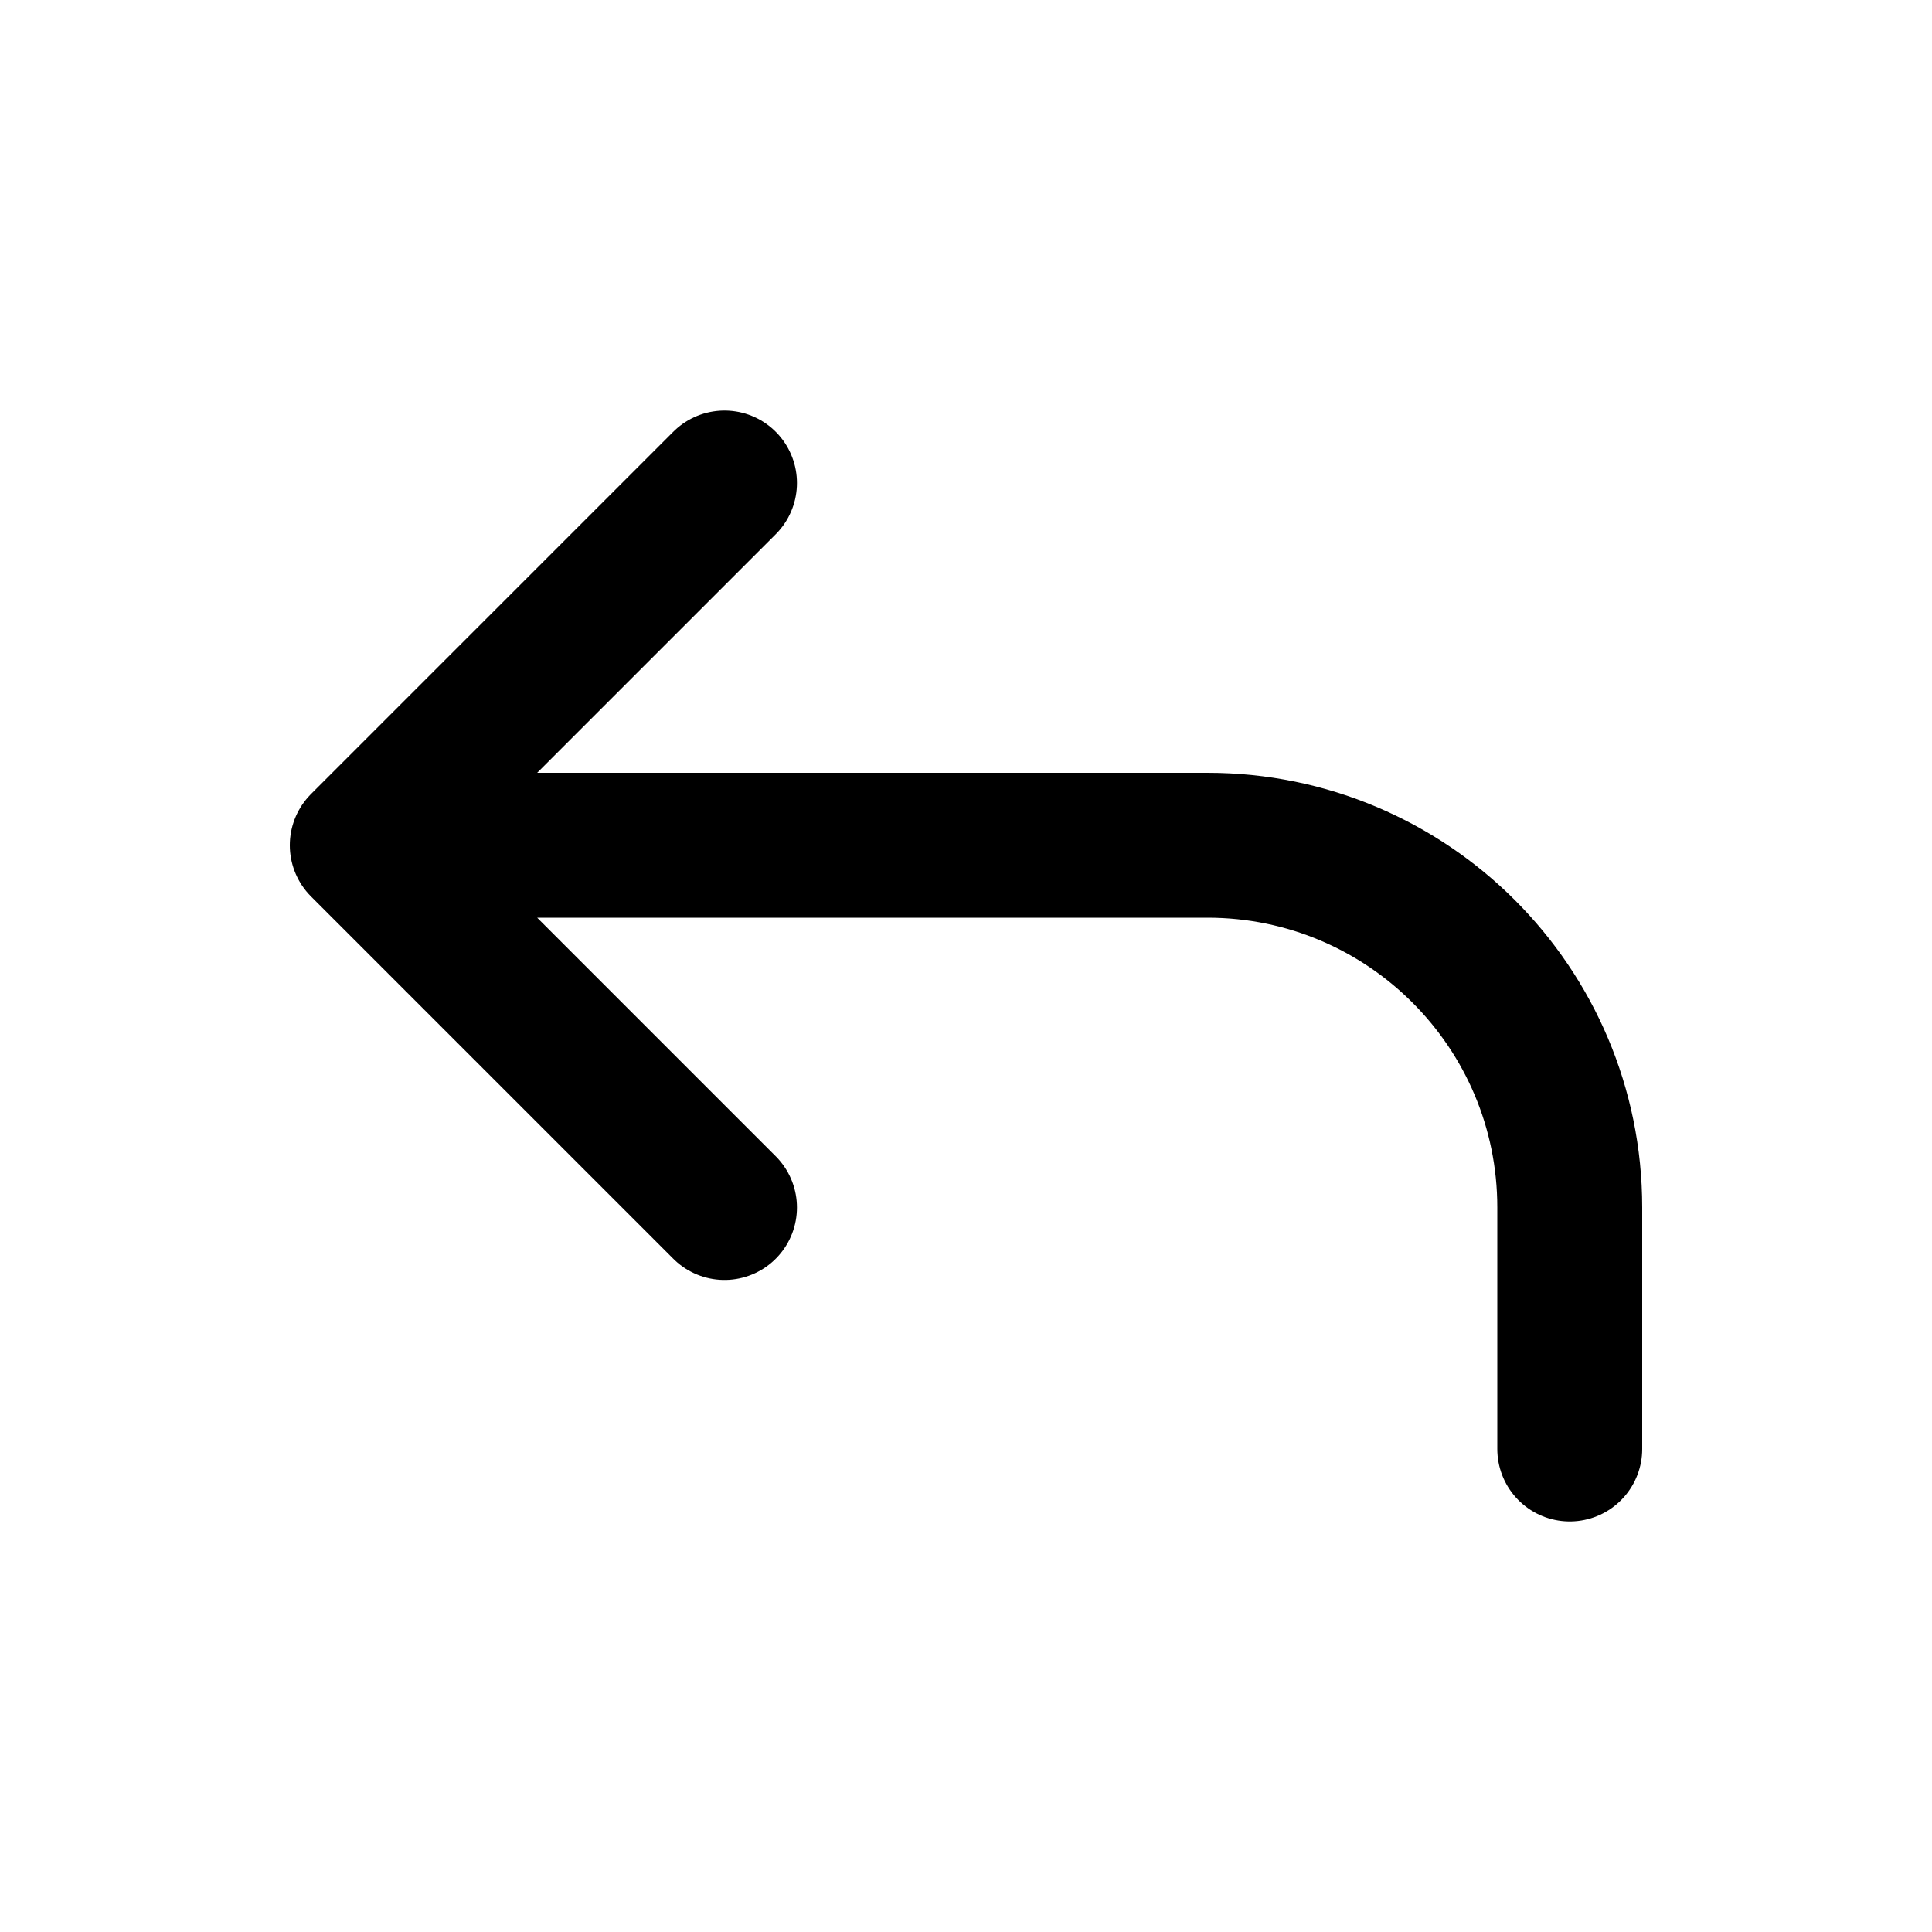
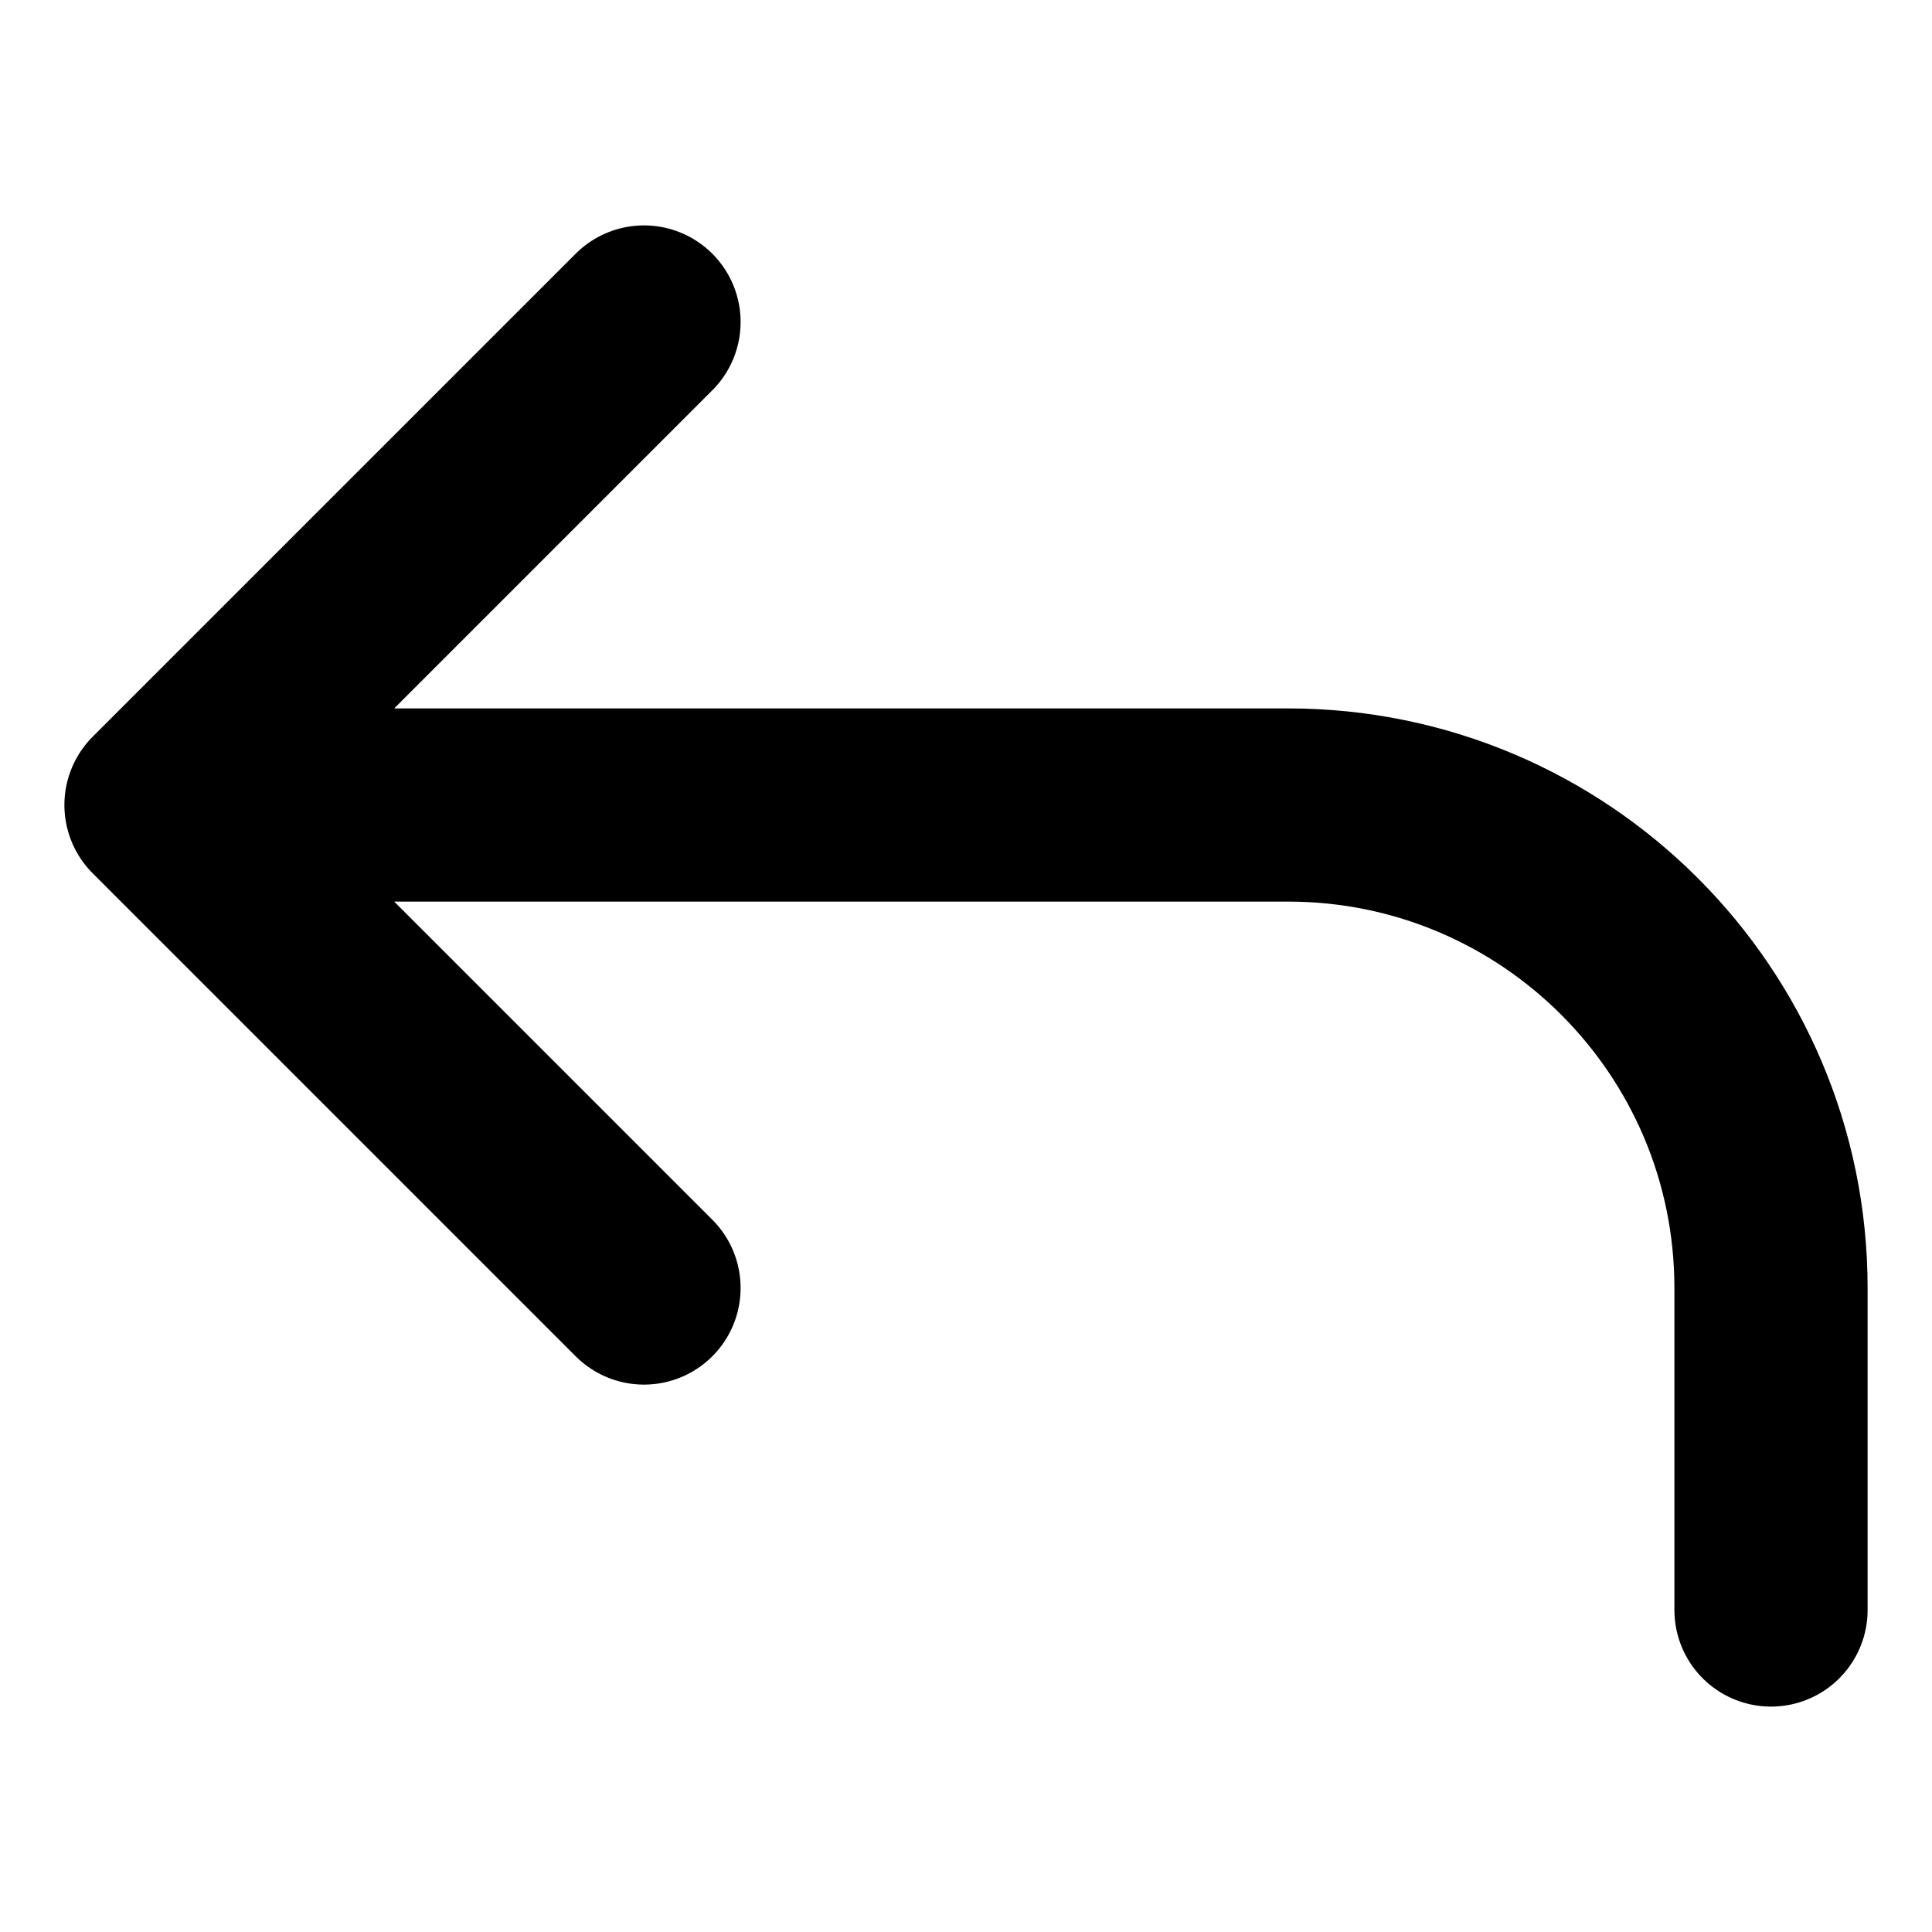
<svg xmlns="http://www.w3.org/2000/svg" width="16" height="16" viewBox="0 0 16 16">
-   <g transform="translate(2 3) scale(1)">
-     <svg width="12" height="10" viewBox="0 0 12 10" fill="none">
-       <path d="M1 4L4 1M1 4L4 7M1 4H8C9.657 4 11 5.343 11 7V9" stroke="currentColor" stroke-width="1.2" stroke-linecap="round" stroke-linejoin="round" fill="none" />
-     </svg>
-   </g>
+   <svg width="16" height="16" viewBox="0 0 12 10" fill="none">
+     <path d="M1 4L4 1M1 4L4 7M1 4H8C9.657 4 11 5.343 11 7V9" stroke="currentColor" stroke-width="1.2" stroke-linecap="round" stroke-linejoin="round" fill="none" />
+   </svg>
</svg>
